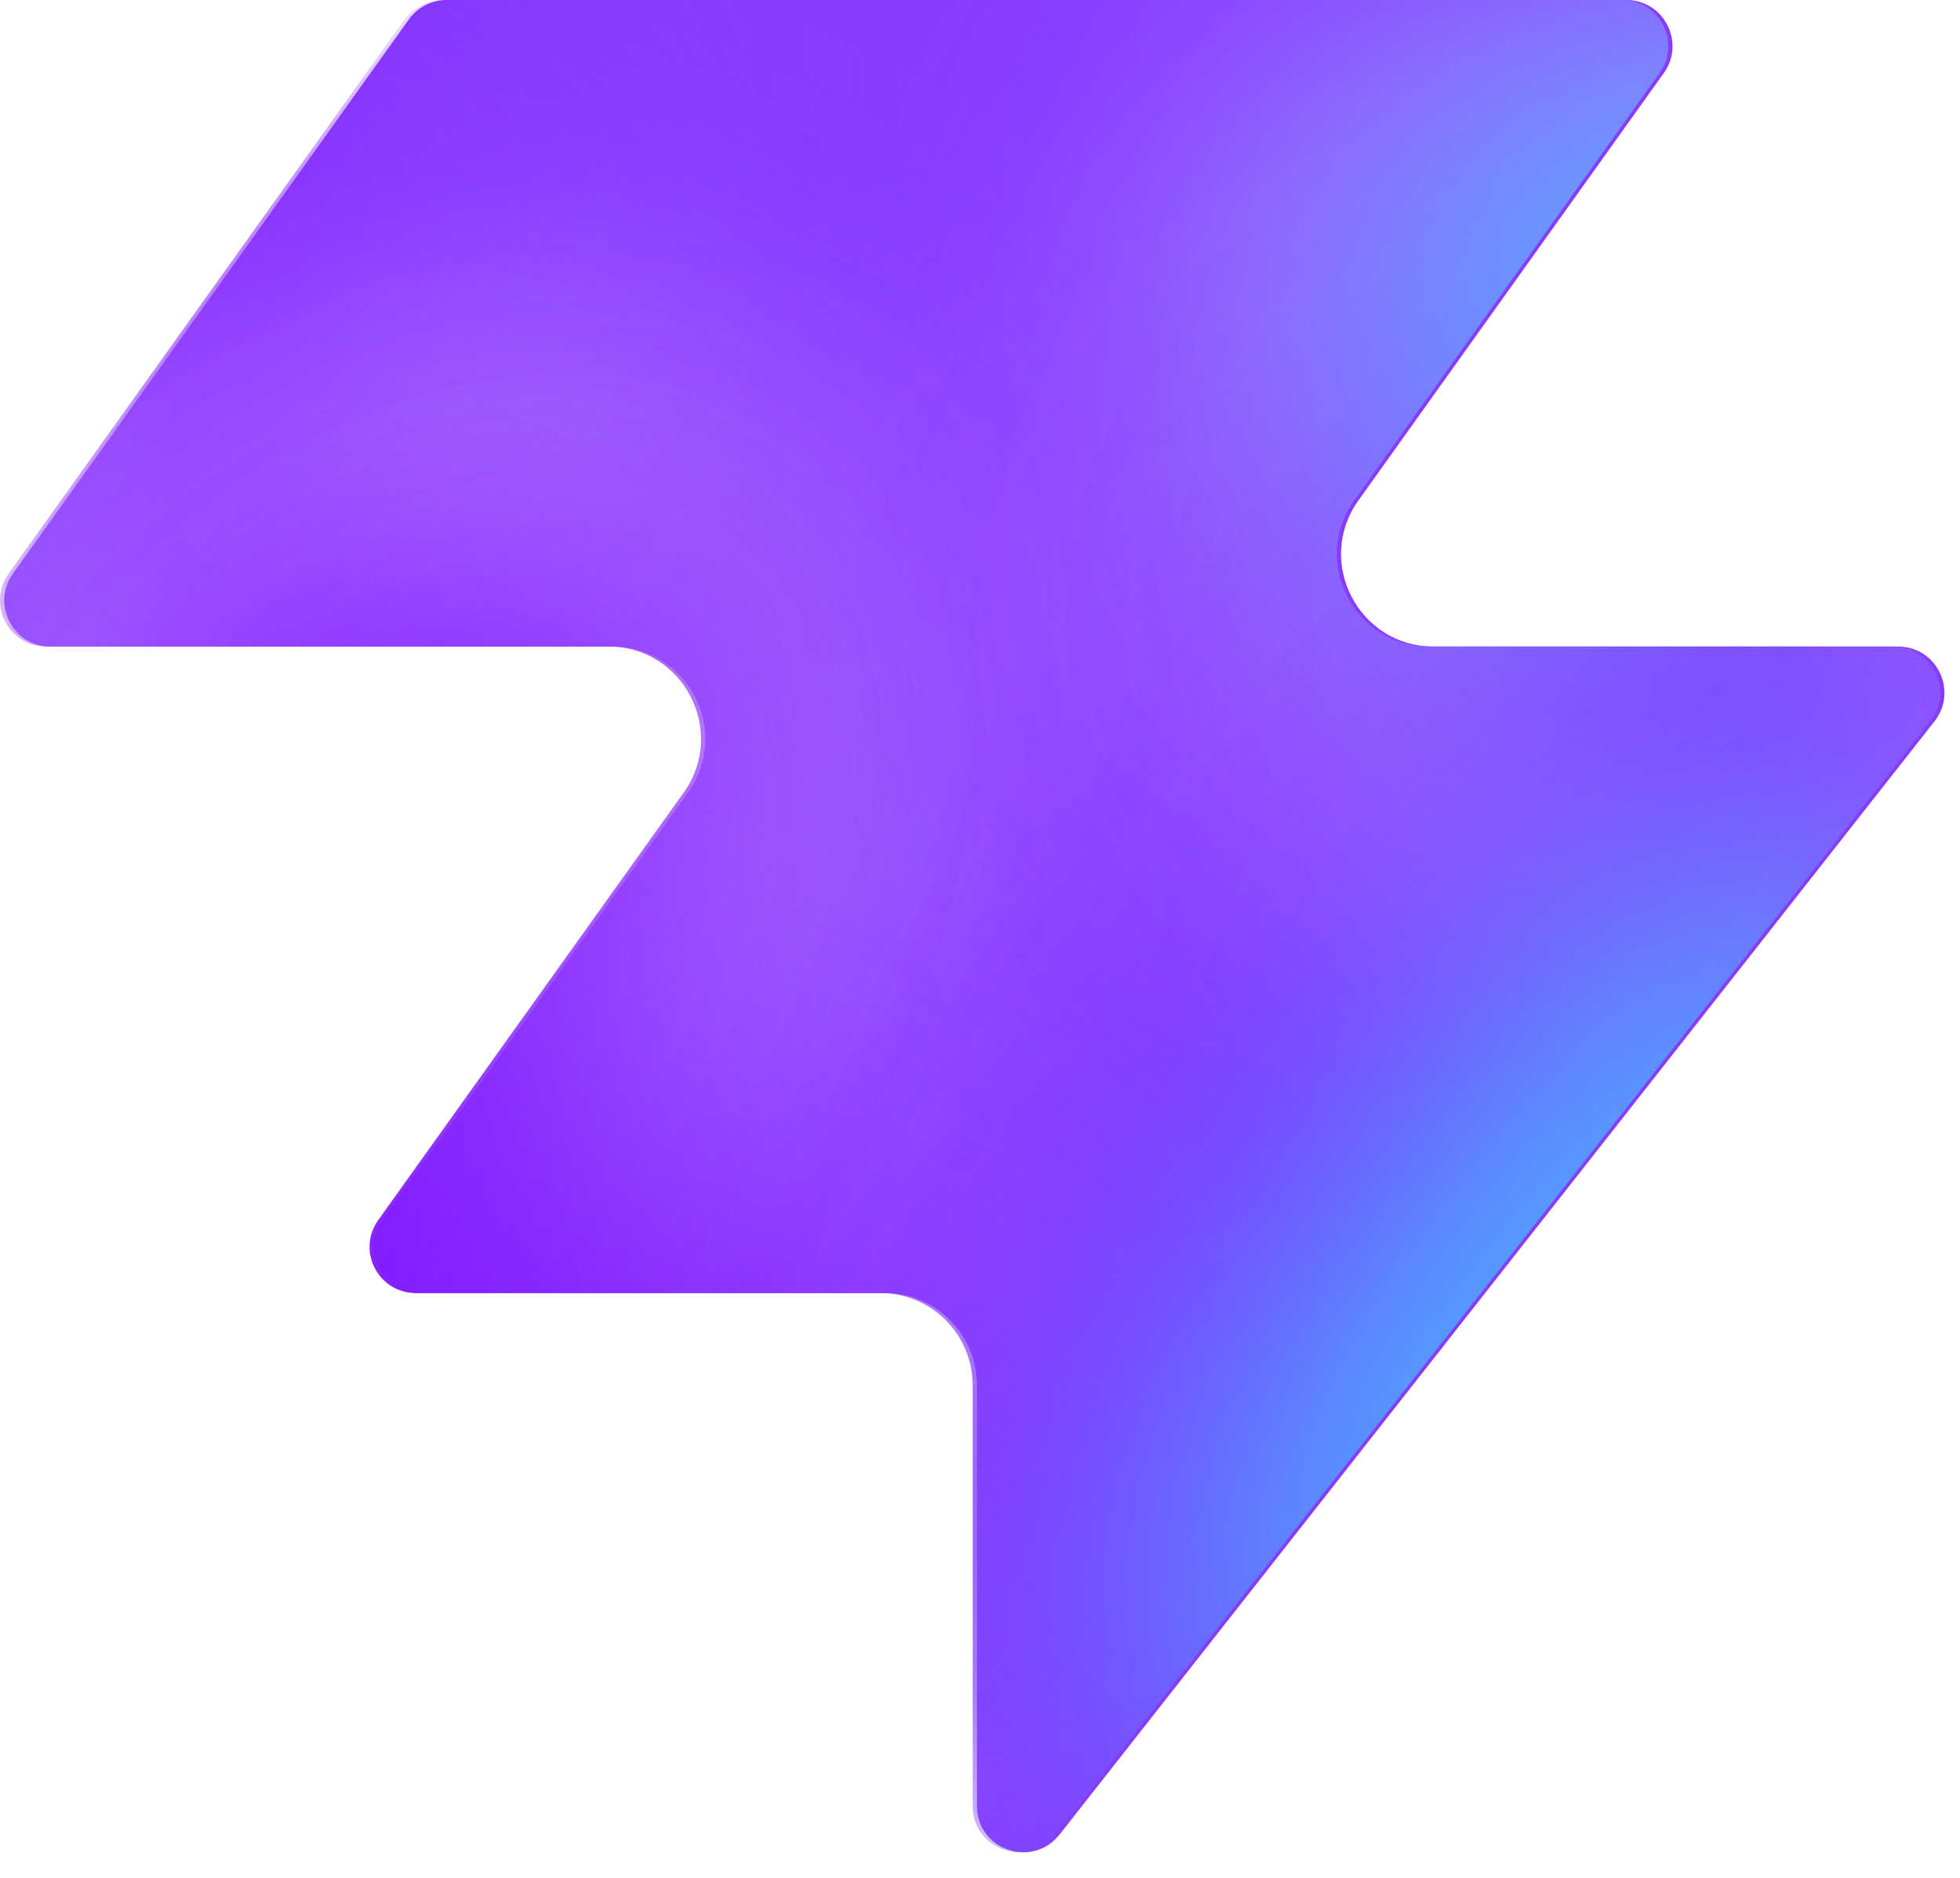
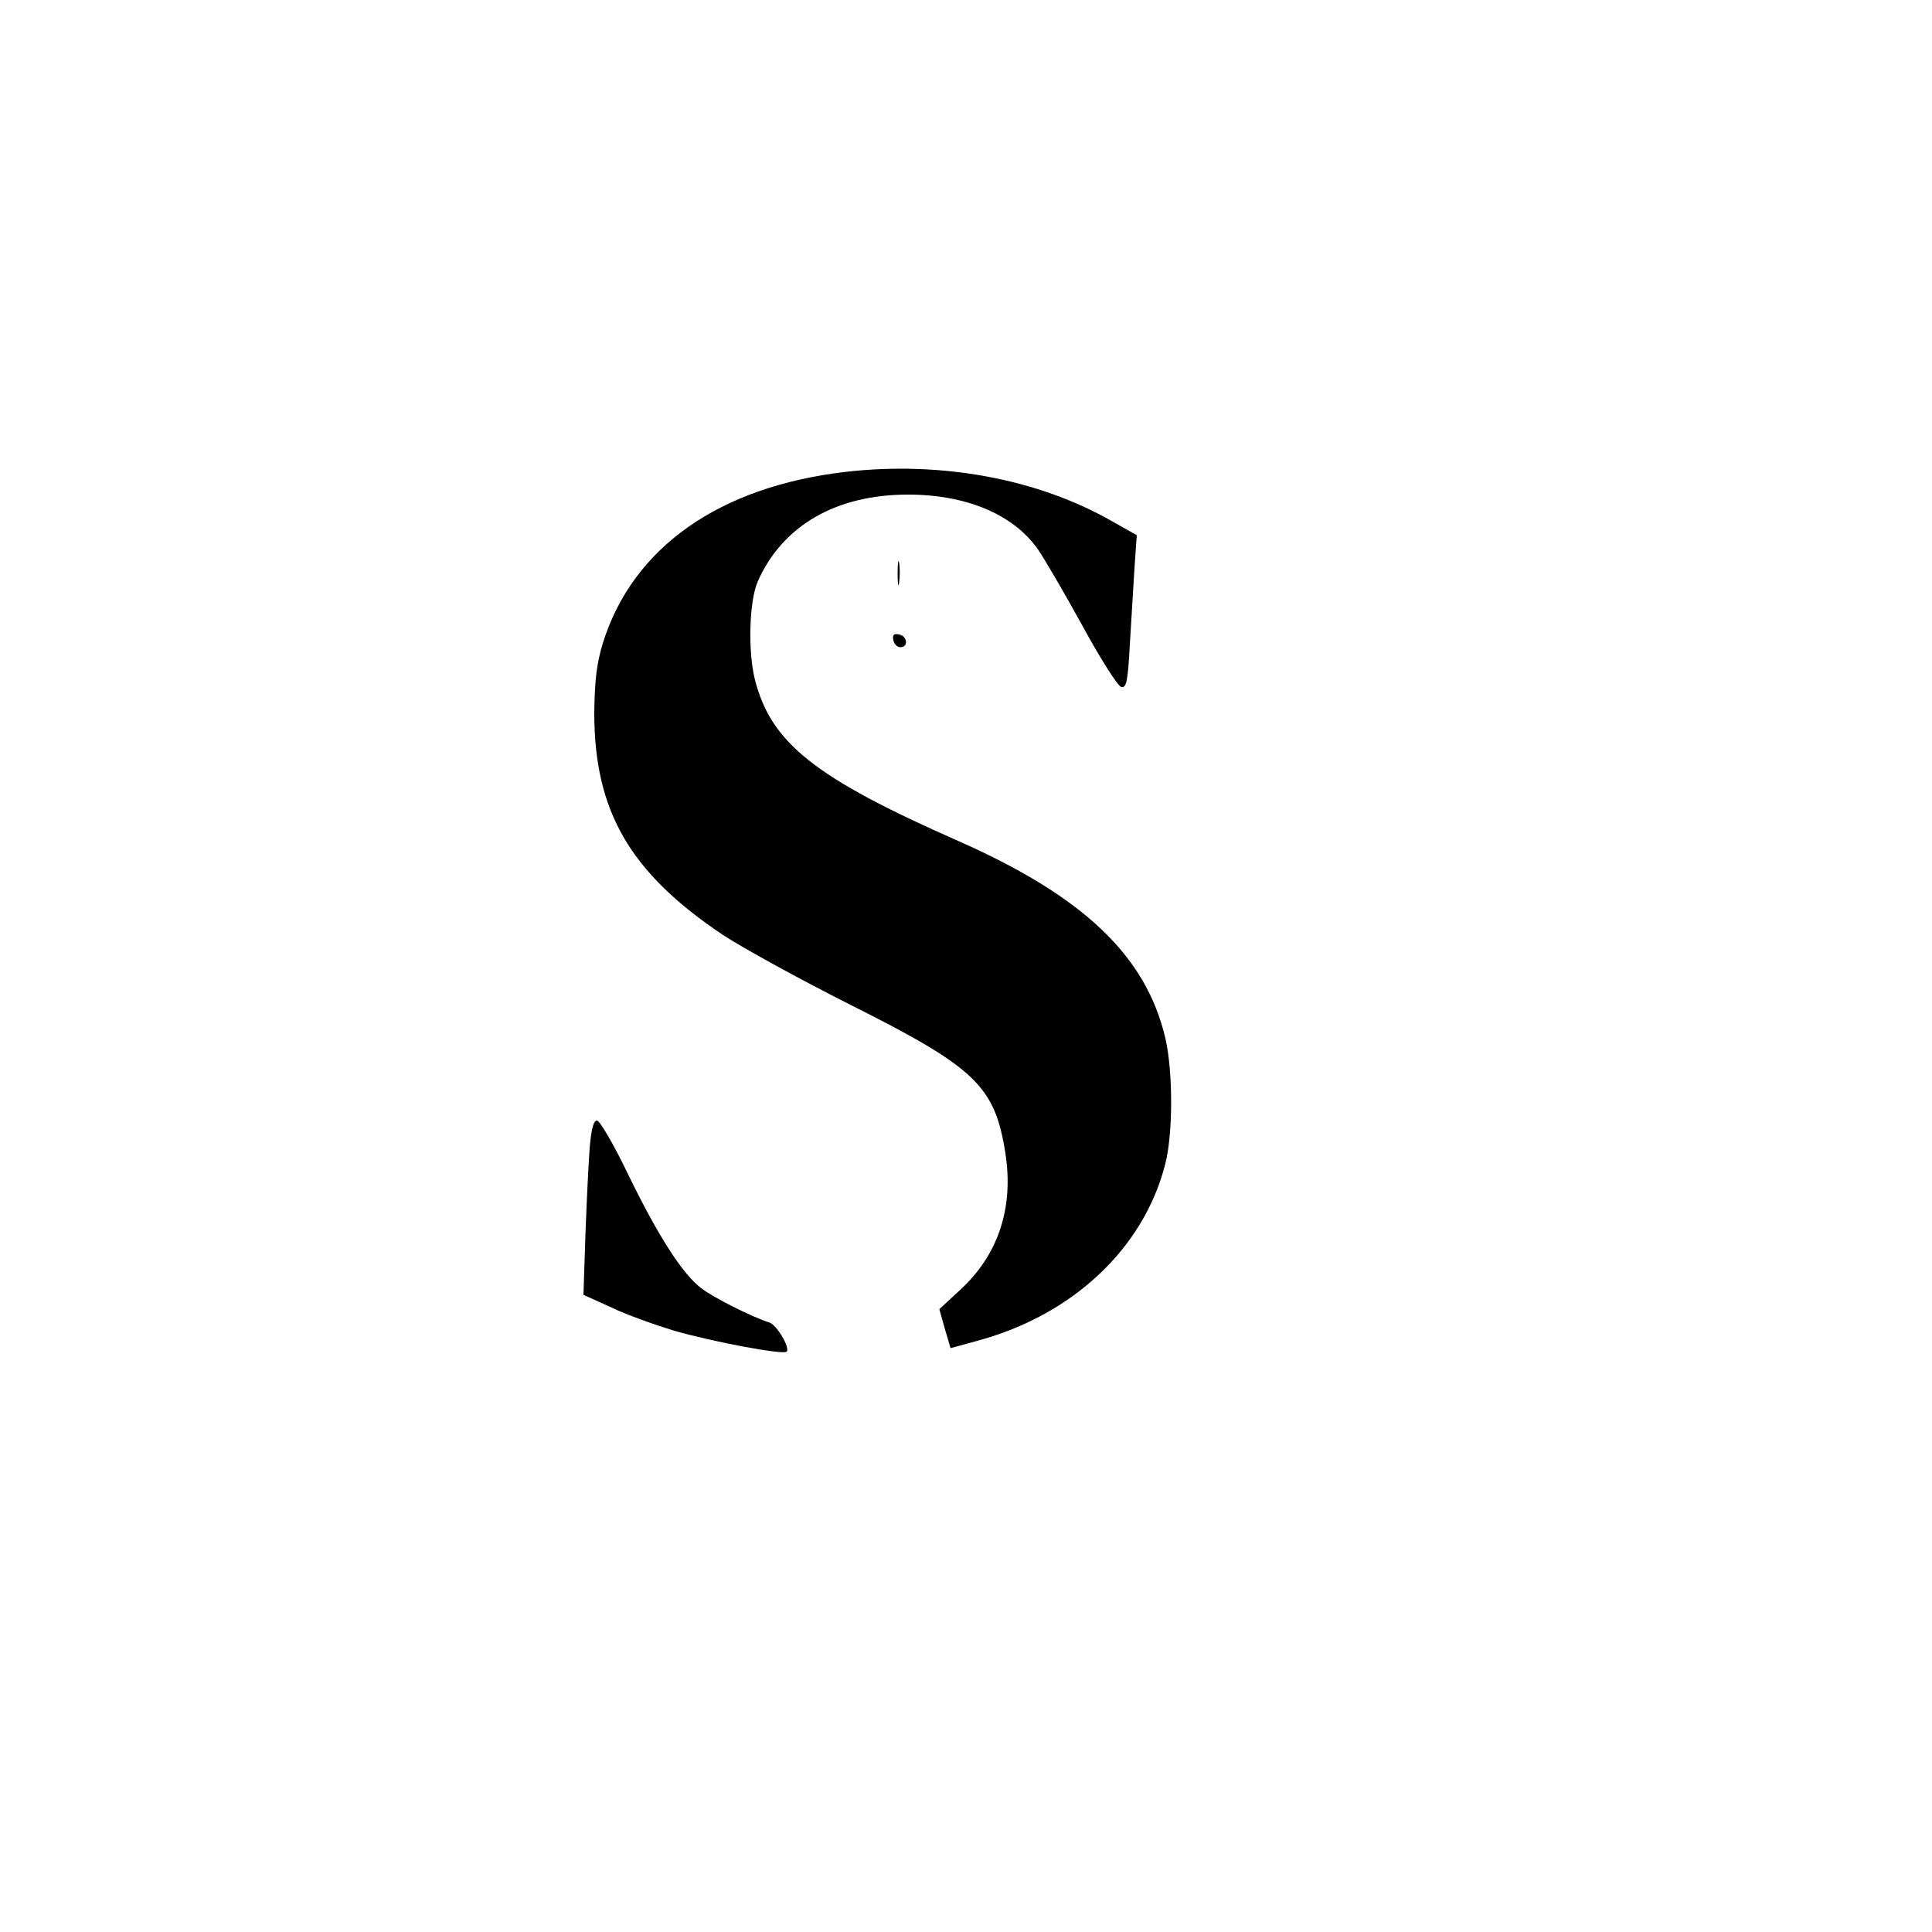
- <svg xmlns="http://www.w3.org/2000/svg" width="48" height="46" fill="none" viewBox="0 0 48 46">
-   <path fill="#863bff" d="M25.946 44.938c-.664.845-2.021.375-2.021-.698V33.937a2.26 2.26 0 0 0-2.262-2.262H10.287c-.92 0-1.456-1.04-.92-1.788l7.48-10.471c1.07-1.497 0-3.578-1.842-3.578H1.237c-.92 0-1.456-1.04-.92-1.788L10.013.474c.214-.297.556-.474.92-.474h28.894c.92 0 1.456 1.04.92 1.788l-7.48 10.471c-1.07 1.498 0 3.579 1.842 3.579h11.377c.943 0 1.473 1.088.89 1.83L25.947 44.94z" style="fill:#863bff;fill:color(display-p3 .525 .23 1);fill-opacity:1" />
-   <mask id="a" width="48" height="46" x="0" y="0" maskUnits="userSpaceOnUse" style="mask-type:alpha">
-     <path fill="#000" d="M25.842 44.938c-.664.844-2.021.375-2.021-.698V33.937a2.26 2.26 0 0 0-2.262-2.262H10.183c-.92 0-1.456-1.04-.92-1.788l7.48-10.471c1.07-1.498 0-3.579-1.842-3.579H1.133c-.92 0-1.456-1.04-.92-1.787L9.91.473c.214-.297.556-.474.92-.474h28.894c.92 0 1.456 1.04.92 1.788l-7.48 10.471c-1.07 1.498 0 3.578 1.842 3.578h11.377c.943 0 1.473 1.088.89 1.832L25.843 44.94z" style="fill:#000;fill-opacity:1" />
-   </mask>
-   <g mask="url(#a)">
-     <g filter="url(#b)">
-       <ellipse cx="5.508" cy="14.704" fill="#ede6ff" rx="5.508" ry="14.704" style="fill:#ede6ff;fill:color(display-p3 .927 .903 1);fill-opacity:1" transform="matrix(.00324 1 1 -.00324 -4.47 31.516)" />
-     </g>
-     <g filter="url(#c)">
-       <ellipse cx="10.399" cy="29.851" fill="#ede6ff" rx="10.399" ry="29.851" style="fill:#ede6ff;fill:color(display-p3 .927 .903 1);fill-opacity:1" transform="matrix(.00324 1 1 -.00324 -39.328 7.883)" />
-     </g>
-     <g filter="url(#d)">
-       <ellipse cx="5.508" cy="30.487" fill="#7e14ff" rx="5.508" ry="30.487" style="fill:#7e14ff;fill:color(display-p3 .492 .077 1);fill-opacity:1" transform="rotate(89.814 -25.913 -14.639)scale(1 -1)" />
-     </g>
-     <g filter="url(#e)">
-       <ellipse cx="5.508" cy="30.599" fill="#7e14ff" rx="5.508" ry="30.599" style="fill:#7e14ff;fill:color(display-p3 .492 .077 1);fill-opacity:1" transform="rotate(89.814 -32.644 -3.334)scale(1 -1)" />
-     </g>
-     <g filter="url(#f)">
-       <ellipse cx="5.508" cy="30.599" fill="#7e14ff" rx="5.508" ry="30.599" style="fill:#7e14ff;fill:color(display-p3 .492 .077 1);fill-opacity:1" transform="matrix(.00324 1 1 -.00324 -34.34 30.47)" />
-     </g>
-     <g filter="url(#g)">
-       <ellipse cx="14.072" cy="22.078" fill="#ede6ff" rx="14.072" ry="22.078" style="fill:#ede6ff;fill:color(display-p3 .927 .903 1);fill-opacity:1" transform="rotate(93.35 24.506 48.493)scale(-1 1)" />
-     </g>
-     <g filter="url(#h)">
-       <ellipse cx="3.47" cy="21.501" fill="#7e14ff" rx="3.47" ry="21.501" style="fill:#7e14ff;fill:color(display-p3 .492 .077 1);fill-opacity:1" transform="rotate(89.009 28.708 47.59)scale(-1 1)" />
-     </g>
-     <g filter="url(#i)">
-       <ellipse cx="3.47" cy="21.501" fill="#7e14ff" rx="3.47" ry="21.501" style="fill:#7e14ff;fill:color(display-p3 .492 .077 1);fill-opacity:1" transform="rotate(89.009 28.708 47.59)scale(-1 1)" />
-     </g>
-     <g filter="url(#j)">
-       <ellipse cx=".387" cy="8.972" fill="#7e14ff" rx="4.407" ry="29.108" style="fill:#7e14ff;fill:color(display-p3 .492 .077 1);fill-opacity:1" transform="rotate(39.51 .387 8.972)" />
-     </g>
-     <g filter="url(#k)">
-       <ellipse cx="47.523" cy="-6.092" fill="#7e14ff" rx="4.407" ry="29.108" style="fill:#7e14ff;fill:color(display-p3 .492 .077 1);fill-opacity:1" transform="rotate(37.892 47.523 -6.092)" />
-     </g>
-     <g filter="url(#l)">
-       <ellipse cx="41.412" cy="6.333" fill="#47bfff" rx="5.971" ry="9.665" style="fill:#47bfff;fill:color(display-p3 .28 .748 1);fill-opacity:1" transform="rotate(37.892 41.412 6.333)" />
-     </g>
-     <g filter="url(#m)">
-       <ellipse cx="-1.879" cy="38.332" fill="#7e14ff" rx="4.407" ry="29.108" style="fill:#7e14ff;fill:color(display-p3 .492 .077 1);fill-opacity:1" transform="rotate(37.892 -1.88 38.332)" />
-     </g>
-     <g filter="url(#n)">
-       <ellipse cx="-1.879" cy="38.332" fill="#7e14ff" rx="4.407" ry="29.108" style="fill:#7e14ff;fill:color(display-p3 .492 .077 1);fill-opacity:1" transform="rotate(37.892 -1.88 38.332)" />
-     </g>
-     <g filter="url(#o)">
-       <ellipse cx="35.651" cy="29.907" fill="#7e14ff" rx="4.407" ry="29.108" style="fill:#7e14ff;fill:color(display-p3 .492 .077 1);fill-opacity:1" transform="rotate(37.892 35.651 29.907)" />
-     </g>
-     <g filter="url(#p)">
-       <ellipse cx="38.418" cy="32.4" fill="#47bfff" rx="5.971" ry="15.297" style="fill:#47bfff;fill:color(display-p3 .28 .748 1);fill-opacity:1" transform="rotate(37.892 38.418 32.4)" />
-     </g>
+ <svg xmlns="http://www.w3.org/2000/svg" version="1.0" width="500pt" height="500pt" viewBox="0 0 500 500" preserveAspectRatio="xMidYMid meet">
+   <g transform="translate(0,500) scale(0.1,-0.1)" fill="#000000" stroke="none">
+     <path d="M2190 3779 c-329 -38 -553 -196 -630 -444 -16 -53 -21 -96 -22 -180 0 -254 92 -413 332 -574 50 -33 199 -115 332 -182 323 -162 373 -210 400 -384 22 -142 -19 -264 -119 -355 l-52 -48 14 -50 15 -51 73 20 c244 67 426 238 482 454 21 78 21 241 1 328 -50 213 -211 367 -537 511 -370 163 -483 253 -525 416 -19 74 -15 205 7 255 64 145 203 225 389 225 152 0 274 -52 337 -143 15 -22 67 -110 114 -196 47 -86 92 -157 101 -159 13 -3 17 15 22 110 4 62 9 151 12 198 l6 85 -64 36 c-192 110 -442 156 -688 128z" />
+     <path d="M2323 3515 c0 -27 2 -38 4 -22 2 15 2 37 0 50 -2 12 -4 0 -4 -28z" />
+     <path d="M2312 3343 c2 -10 10 -18 18 -18 22 0 18 29 -3 33 -14 3 -18 -1 -15 -15z" />
+     <path d="M1526 2028 c-3 -40 -8 -142 -11 -226 l-5 -153 73 -33 c39 -19 113 -45 162 -60 102 -29 282 -63 291 -54 9 10 -25 68 -44 75 -47 15 -146 65 -177 89 -49 37 -113 137 -191 298 -36 75 -72 136 -79 136 -9 0 -15 -22 -19 -72z" />
  </g>
-   <defs>
-     <filter id="b" width="60.045" height="41.654" x="-19.77" y="16.149" color-interpolation-filters="sRGB" filterUnits="userSpaceOnUse">
-       <feFlood flood-opacity="0" result="BackgroundImageFix" />
-       <feBlend in="SourceGraphic" in2="BackgroundImageFix" result="shape" />
-       <feGaussianBlur result="effect1_foregroundBlur_2002_17158" stdDeviation="7.659" />
-     </filter>
-     <filter id="c" width="90.34" height="51.437" x="-54.613" y="-7.533" color-interpolation-filters="sRGB" filterUnits="userSpaceOnUse">
-       <feFlood flood-opacity="0" result="BackgroundImageFix" />
-       <feBlend in="SourceGraphic" in2="BackgroundImageFix" result="shape" />
-       <feGaussianBlur result="effect1_foregroundBlur_2002_17158" stdDeviation="7.659" />
-     </filter>
-     <filter id="d" width="79.355" height="29.4" x="-49.64" y="2.03" color-interpolation-filters="sRGB" filterUnits="userSpaceOnUse">
-       <feFlood flood-opacity="0" result="BackgroundImageFix" />
-       <feBlend in="SourceGraphic" in2="BackgroundImageFix" result="shape" />
-       <feGaussianBlur result="effect1_foregroundBlur_2002_17158" stdDeviation="4.596" />
-     </filter>
-     <filter id="e" width="79.579" height="29.4" x="-45.045" y="20.029" color-interpolation-filters="sRGB" filterUnits="userSpaceOnUse">
-       <feFlood flood-opacity="0" result="BackgroundImageFix" />
-       <feBlend in="SourceGraphic" in2="BackgroundImageFix" result="shape" />
-       <feGaussianBlur result="effect1_foregroundBlur_2002_17158" stdDeviation="4.596" />
-     </filter>
-     <filter id="f" width="79.579" height="29.4" x="-43.513" y="21.178" color-interpolation-filters="sRGB" filterUnits="userSpaceOnUse">
-       <feFlood flood-opacity="0" result="BackgroundImageFix" />
-       <feBlend in="SourceGraphic" in2="BackgroundImageFix" result="shape" />
-       <feGaussianBlur result="effect1_foregroundBlur_2002_17158" stdDeviation="4.596" />
-     </filter>
-     <filter id="g" width="74.749" height="58.852" x="15.756" y="-17.901" color-interpolation-filters="sRGB" filterUnits="userSpaceOnUse">
-       <feFlood flood-opacity="0" result="BackgroundImageFix" />
-       <feBlend in="SourceGraphic" in2="BackgroundImageFix" result="shape" />
-       <feGaussianBlur result="effect1_foregroundBlur_2002_17158" stdDeviation="7.659" />
-     </filter>
-     <filter id="h" width="61.377" height="25.362" x="23.548" y="2.284" color-interpolation-filters="sRGB" filterUnits="userSpaceOnUse">
-       <feFlood flood-opacity="0" result="BackgroundImageFix" />
-       <feBlend in="SourceGraphic" in2="BackgroundImageFix" result="shape" />
-       <feGaussianBlur result="effect1_foregroundBlur_2002_17158" stdDeviation="4.596" />
-     </filter>
-     <filter id="i" width="61.377" height="25.362" x="23.548" y="2.284" color-interpolation-filters="sRGB" filterUnits="userSpaceOnUse">
-       <feFlood flood-opacity="0" result="BackgroundImageFix" />
-       <feBlend in="SourceGraphic" in2="BackgroundImageFix" result="shape" />
-       <feGaussianBlur result="effect1_foregroundBlur_2002_17158" stdDeviation="4.596" />
-     </filter>
-     <filter id="j" width="56.045" height="63.649" x="-27.636" y="-22.853" color-interpolation-filters="sRGB" filterUnits="userSpaceOnUse">
-       <feFlood flood-opacity="0" result="BackgroundImageFix" />
-       <feBlend in="SourceGraphic" in2="BackgroundImageFix" result="shape" />
-       <feGaussianBlur result="effect1_foregroundBlur_2002_17158" stdDeviation="4.596" />
-     </filter>
-     <filter id="k" width="54.814" height="64.646" x="20.116" y="-38.415" color-interpolation-filters="sRGB" filterUnits="userSpaceOnUse">
-       <feFlood flood-opacity="0" result="BackgroundImageFix" />
-       <feBlend in="SourceGraphic" in2="BackgroundImageFix" result="shape" />
-       <feGaussianBlur result="effect1_foregroundBlur_2002_17158" stdDeviation="4.596" />
-     </filter>
-     <filter id="l" width="33.541" height="35.313" x="24.641" y="-11.323" color-interpolation-filters="sRGB" filterUnits="userSpaceOnUse">
-       <feFlood flood-opacity="0" result="BackgroundImageFix" />
-       <feBlend in="SourceGraphic" in2="BackgroundImageFix" result="shape" />
-       <feGaussianBlur result="effect1_foregroundBlur_2002_17158" stdDeviation="4.596" />
-     </filter>
-     <filter id="m" width="54.814" height="64.646" x="-29.286" y="6.009" color-interpolation-filters="sRGB" filterUnits="userSpaceOnUse">
-       <feFlood flood-opacity="0" result="BackgroundImageFix" />
-       <feBlend in="SourceGraphic" in2="BackgroundImageFix" result="shape" />
-       <feGaussianBlur result="effect1_foregroundBlur_2002_17158" stdDeviation="4.596" />
-     </filter>
-     <filter id="n" width="54.814" height="64.646" x="-29.286" y="6.009" color-interpolation-filters="sRGB" filterUnits="userSpaceOnUse">
-       <feFlood flood-opacity="0" result="BackgroundImageFix" />
-       <feBlend in="SourceGraphic" in2="BackgroundImageFix" result="shape" />
-       <feGaussianBlur result="effect1_foregroundBlur_2002_17158" stdDeviation="4.596" />
-     </filter>
-     <filter id="o" width="54.814" height="64.646" x="8.244" y="-2.416" color-interpolation-filters="sRGB" filterUnits="userSpaceOnUse">
-       <feFlood flood-opacity="0" result="BackgroundImageFix" />
-       <feBlend in="SourceGraphic" in2="BackgroundImageFix" result="shape" />
-       <feGaussianBlur result="effect1_foregroundBlur_2002_17158" stdDeviation="4.596" />
-     </filter>
-     <filter id="p" width="39.409" height="43.623" x="18.713" y="10.588" color-interpolation-filters="sRGB" filterUnits="userSpaceOnUse">
-       <feFlood flood-opacity="0" result="BackgroundImageFix" />
-       <feBlend in="SourceGraphic" in2="BackgroundImageFix" result="shape" />
-       <feGaussianBlur result="effect1_foregroundBlur_2002_17158" stdDeviation="4.596" />
-     </filter>
-   </defs>
</svg>
